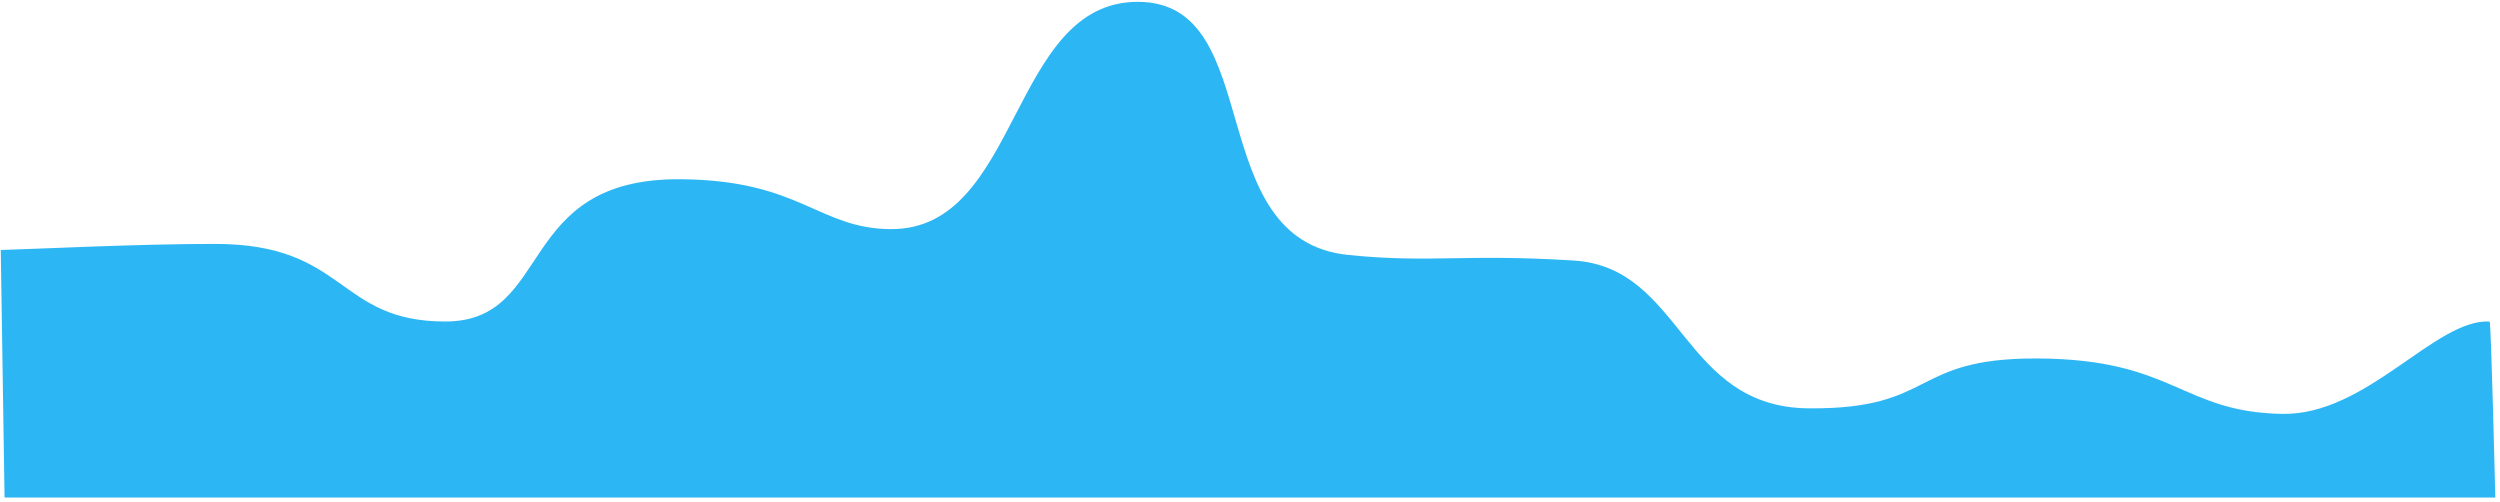
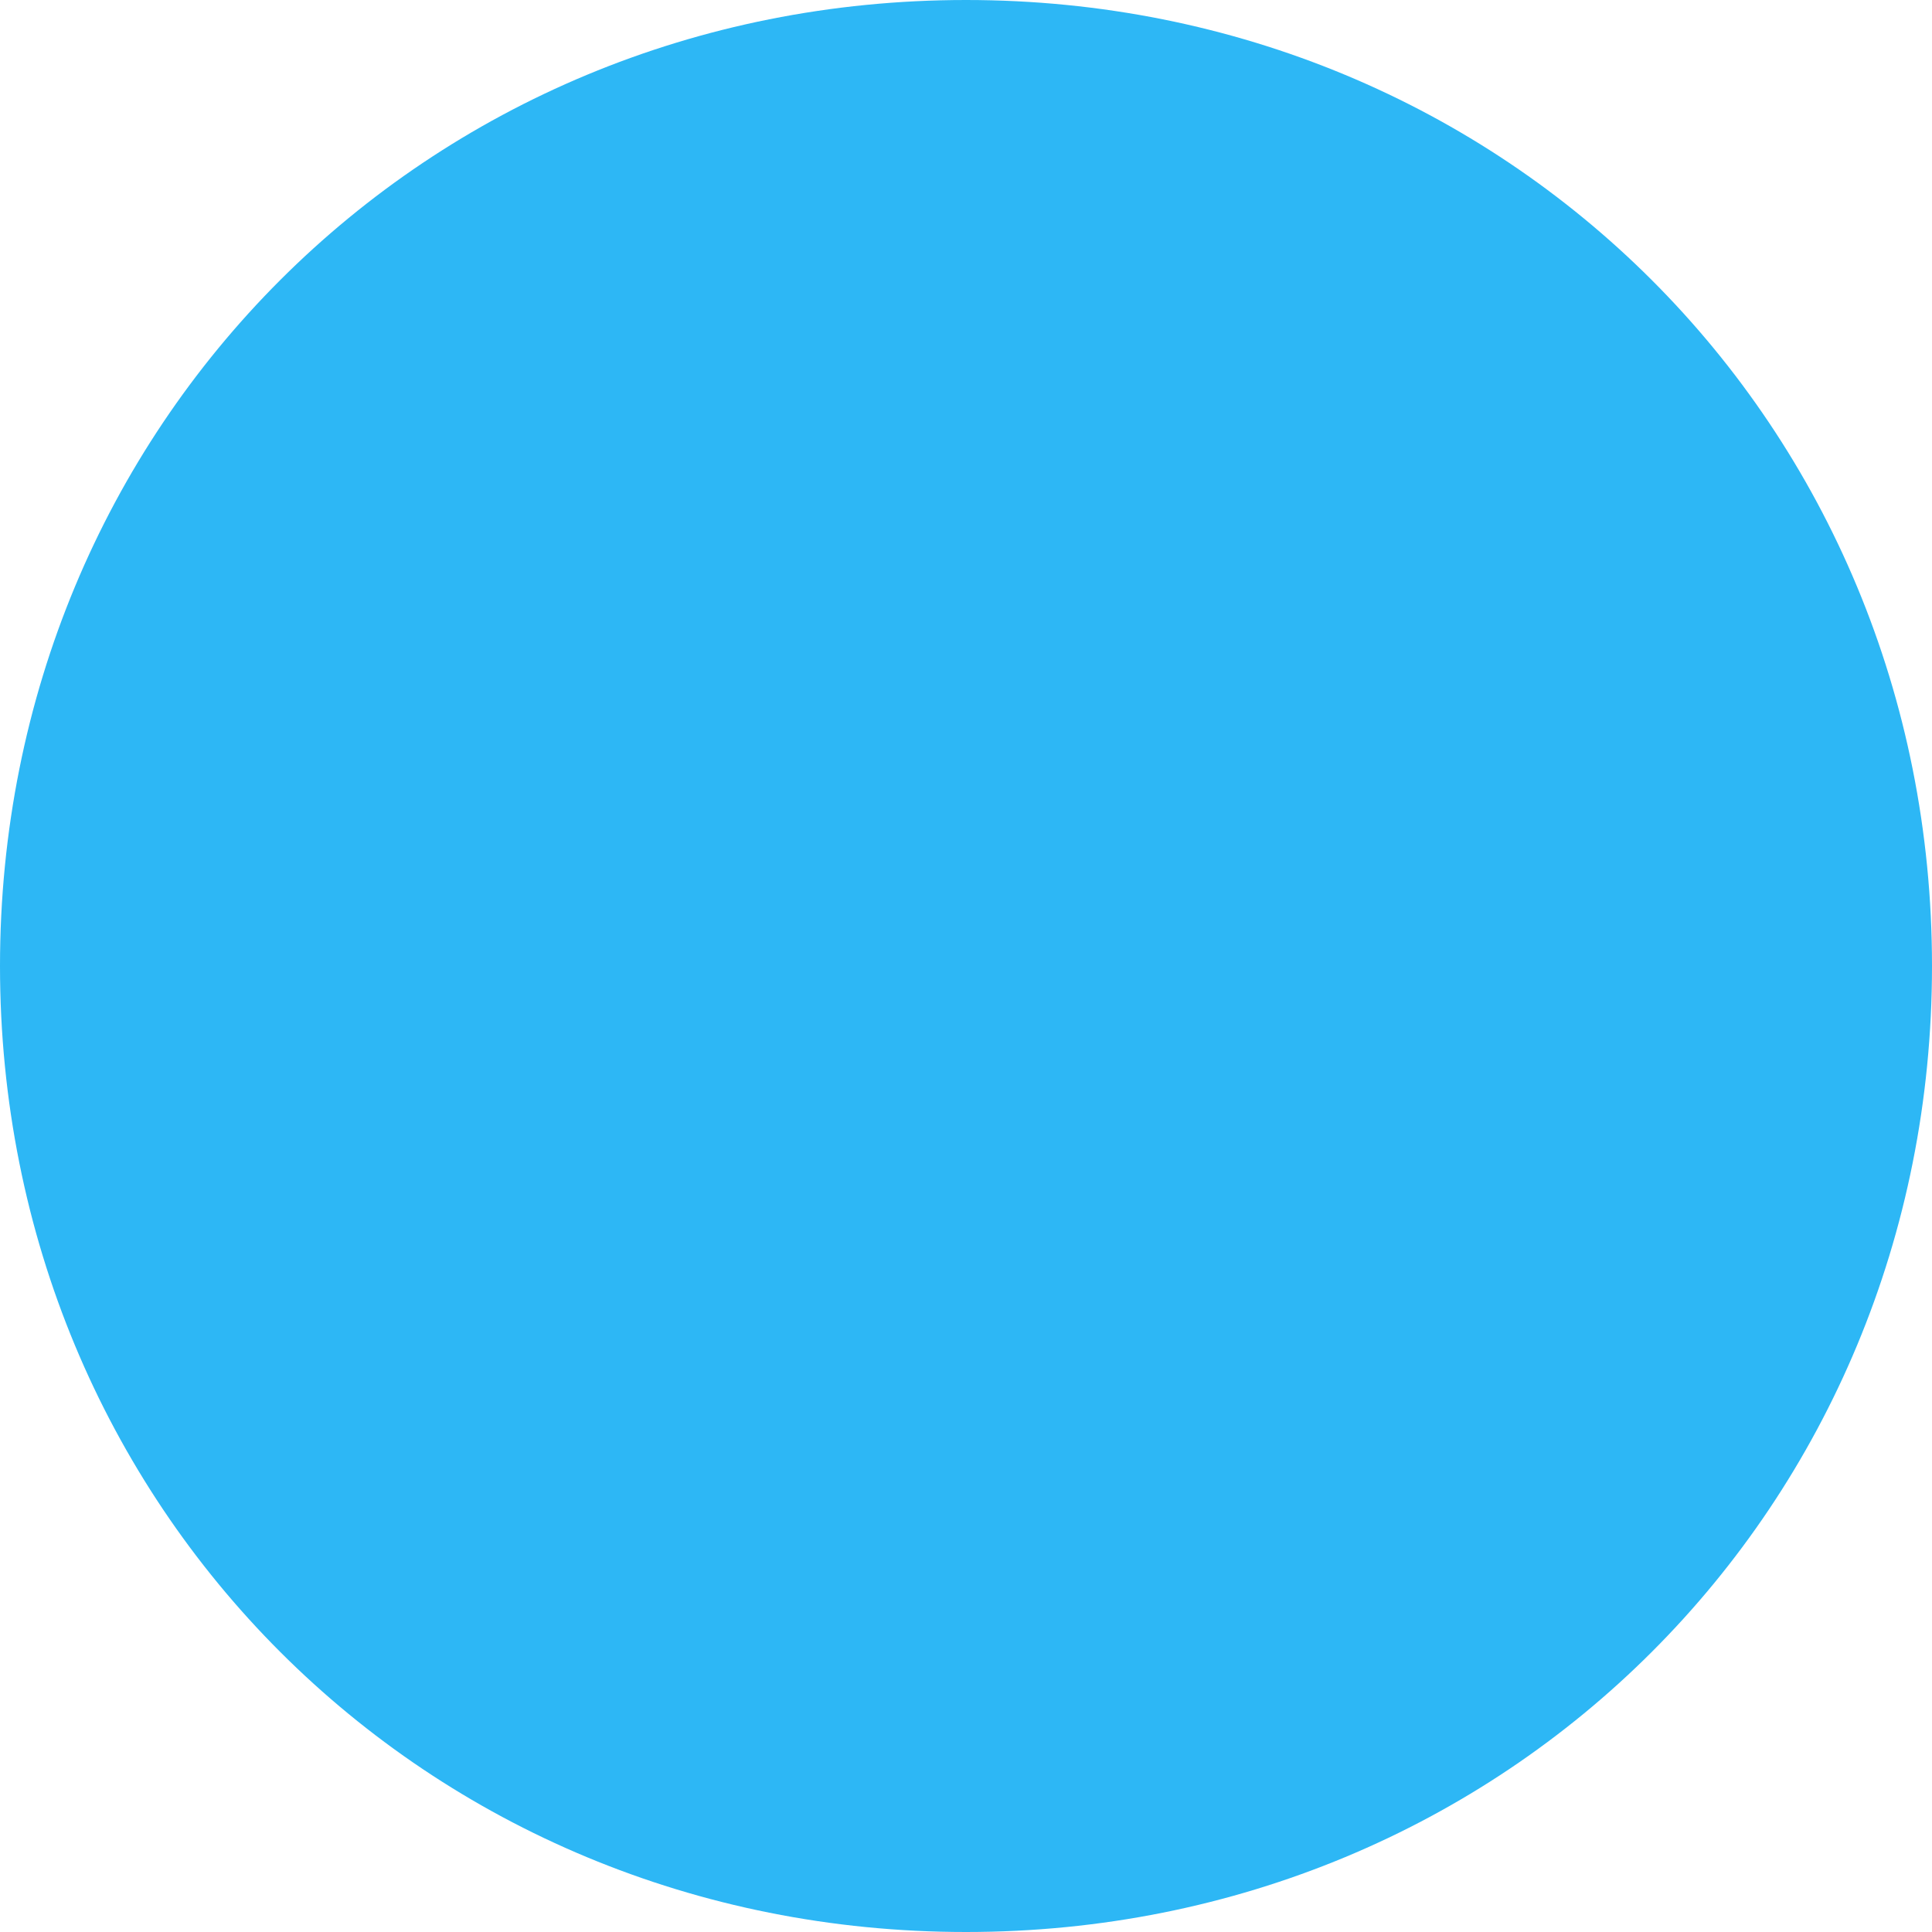
- <svg xmlns="http://www.w3.org/2000/svg" version="1.1" width="902px" height="181px">
-   <g transform="matrix(1 0 0 1 -336 -1277 )">
-     <path d="M 900.315 179.5  L 1.643 179.5  C 1.643 179.5  0.274 89.8  0.274 90.2  C 13.584 89.822  49.784 88  77.594 88  C 125.291 88  121.411 116  160.665 116  C 199.918 116  185.578 64.206  245.561 64.667  C 288.922 65  295.238 82.482  321.329 82.667  C 368.342 83  364.234 0.333  410.79 0.667  C 457.347 1  433.192 86.604  486.558 92  C 516.226 95  528.322 91.5  567.803 94  C 607.285 96.5  606.6 147  652.7 147.333  C 698.8 147.667  688.909 129.191  734.858 129.333  C 784.509 129.487  786.892 148.667  823.406 149.333  C 854.02 149.892  878.543 115  898.261 116  C 898.809 116.6  900.315 179.5  900.315 179.5  Z " fill-rule="nonzero" fill="#2db6f4" stroke="none" transform="matrix(1 0 0 1 336 1277 )" />
+ <svg xmlns="http://www.w3.org/2000/svg" version="1.1" width="8px" height="8px">
+   <g transform="matrix(1 0 0 1 -758 -881 )">
+     <path d="M 762 881  C 764.24 881  766 882.76  766 885  C 766 887.24  764.24 889  762 889  C 759.76 889  758 887.24  758 885  C 758 882.76  759.76 881  762 881  Z " fill-rule="nonzero" fill="#2db7f5" stroke="none" />
  </g>
</svg>
